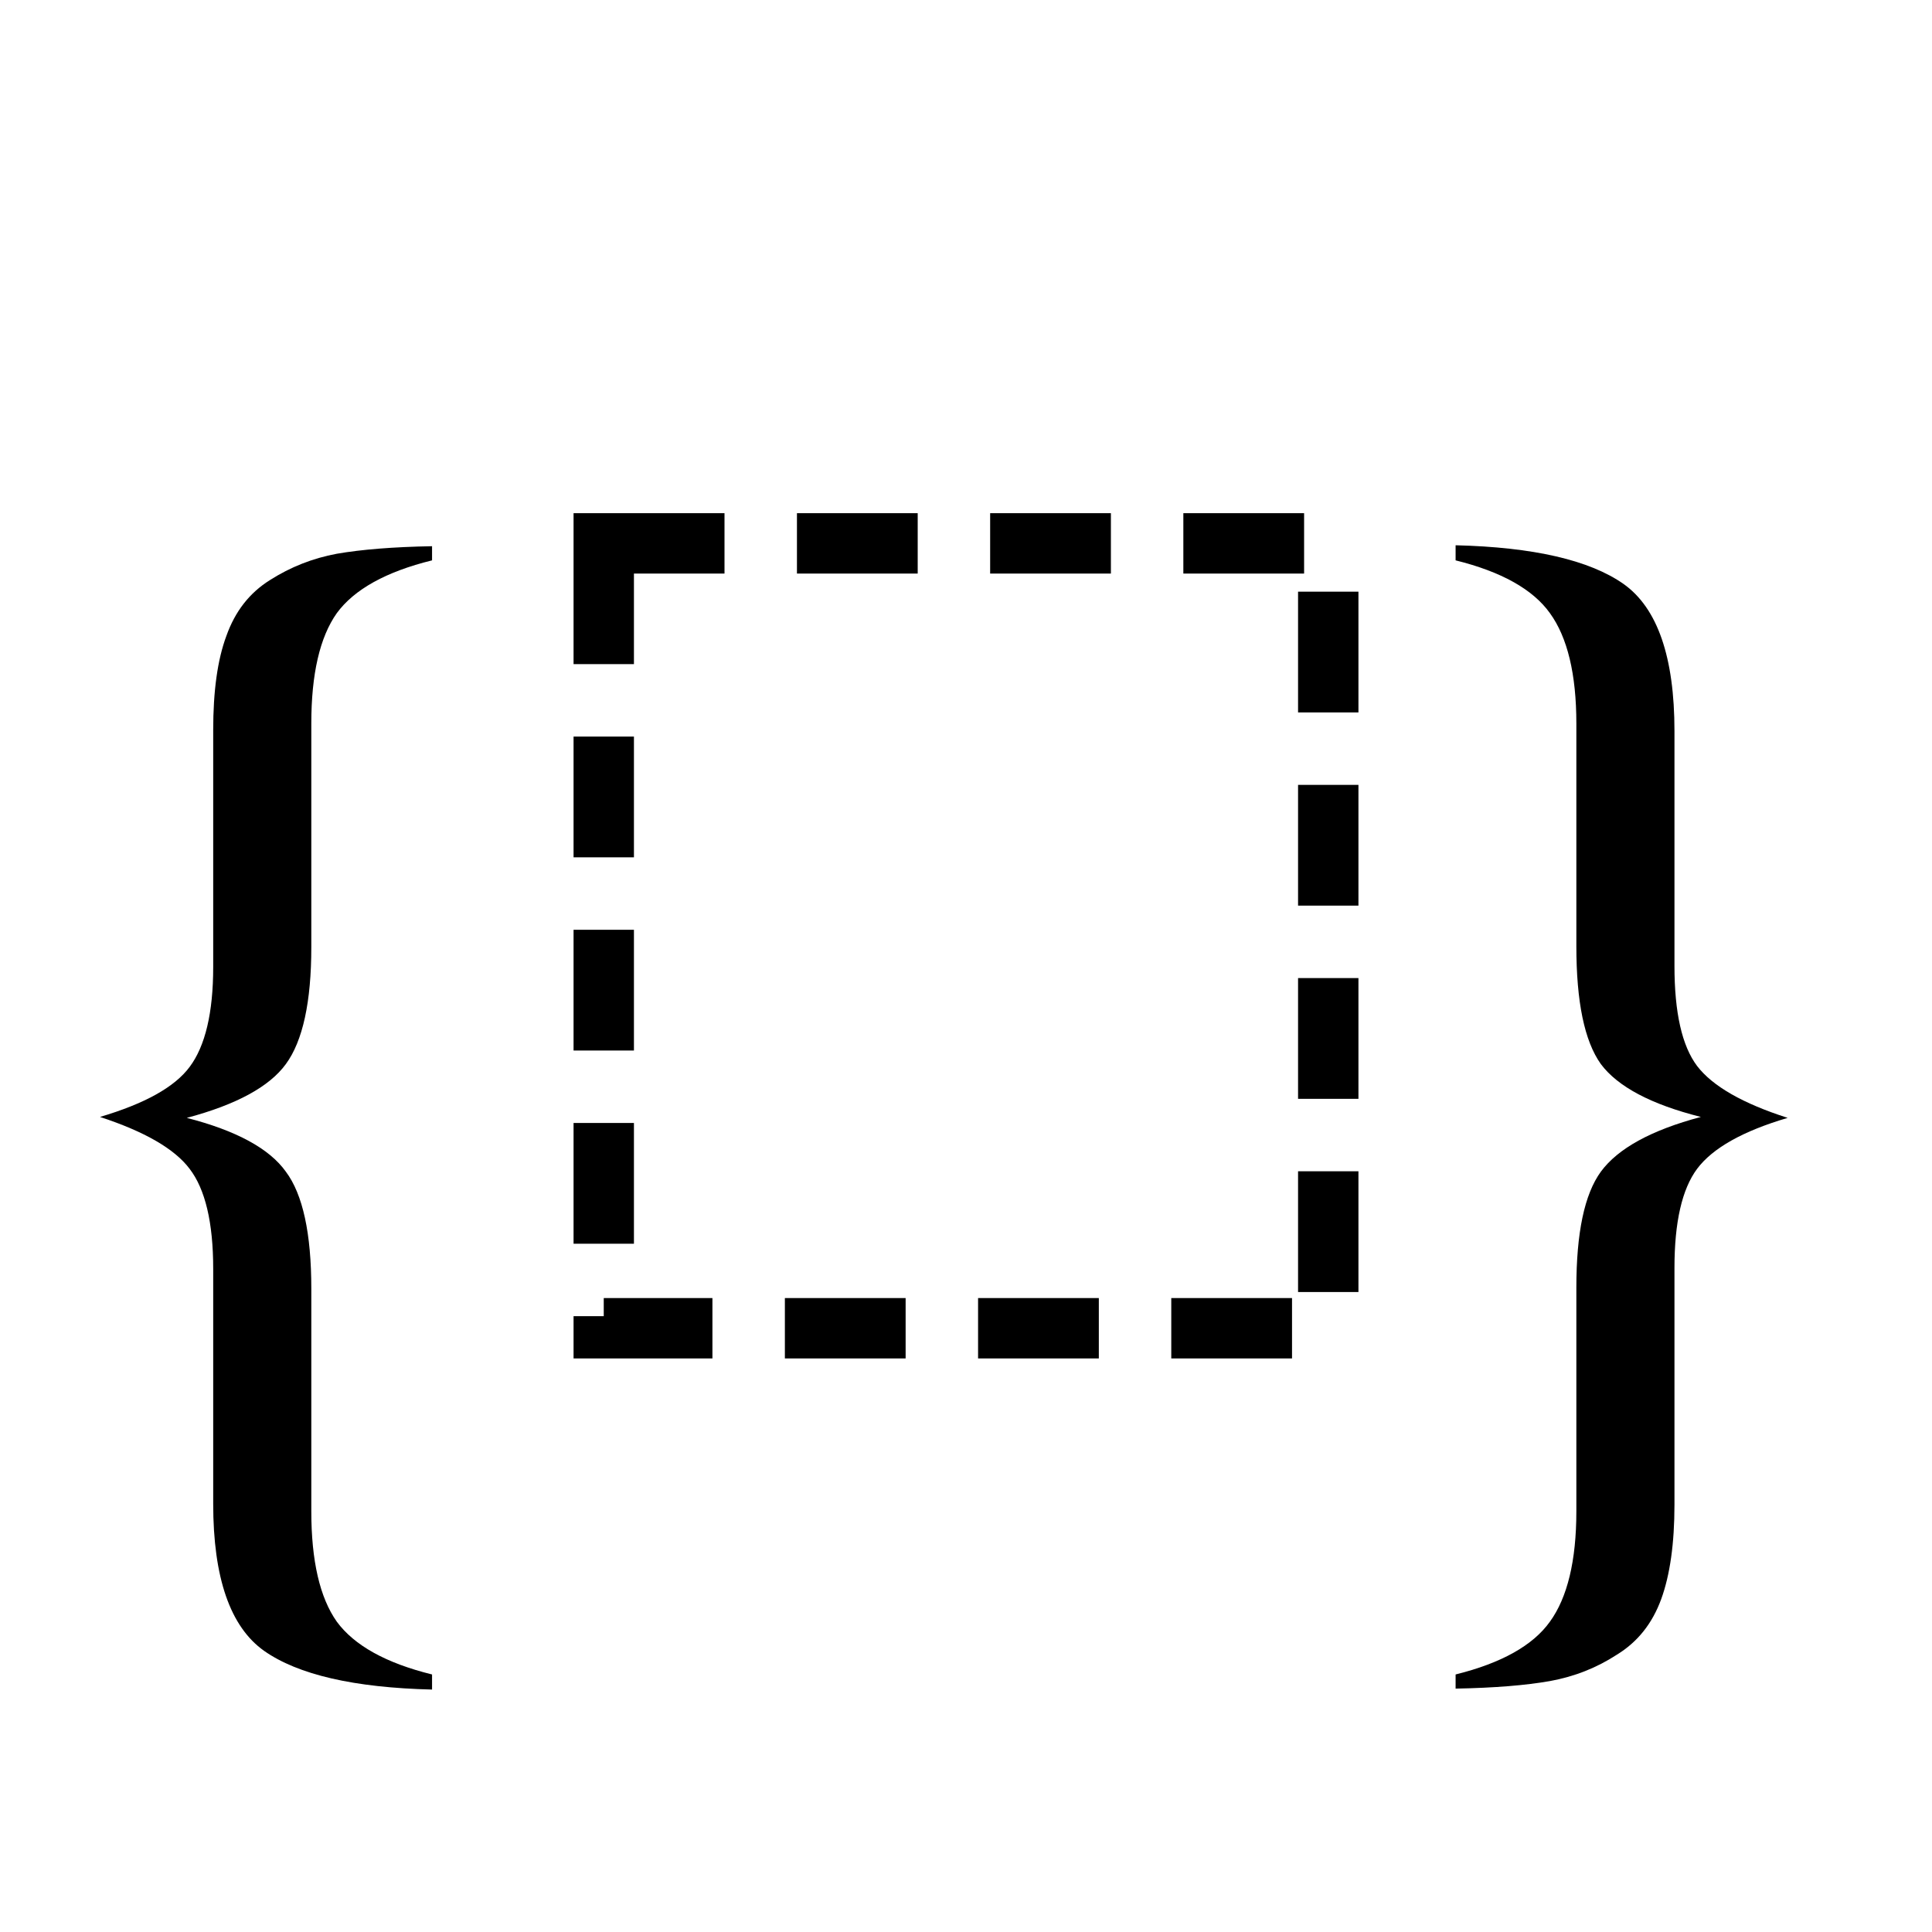
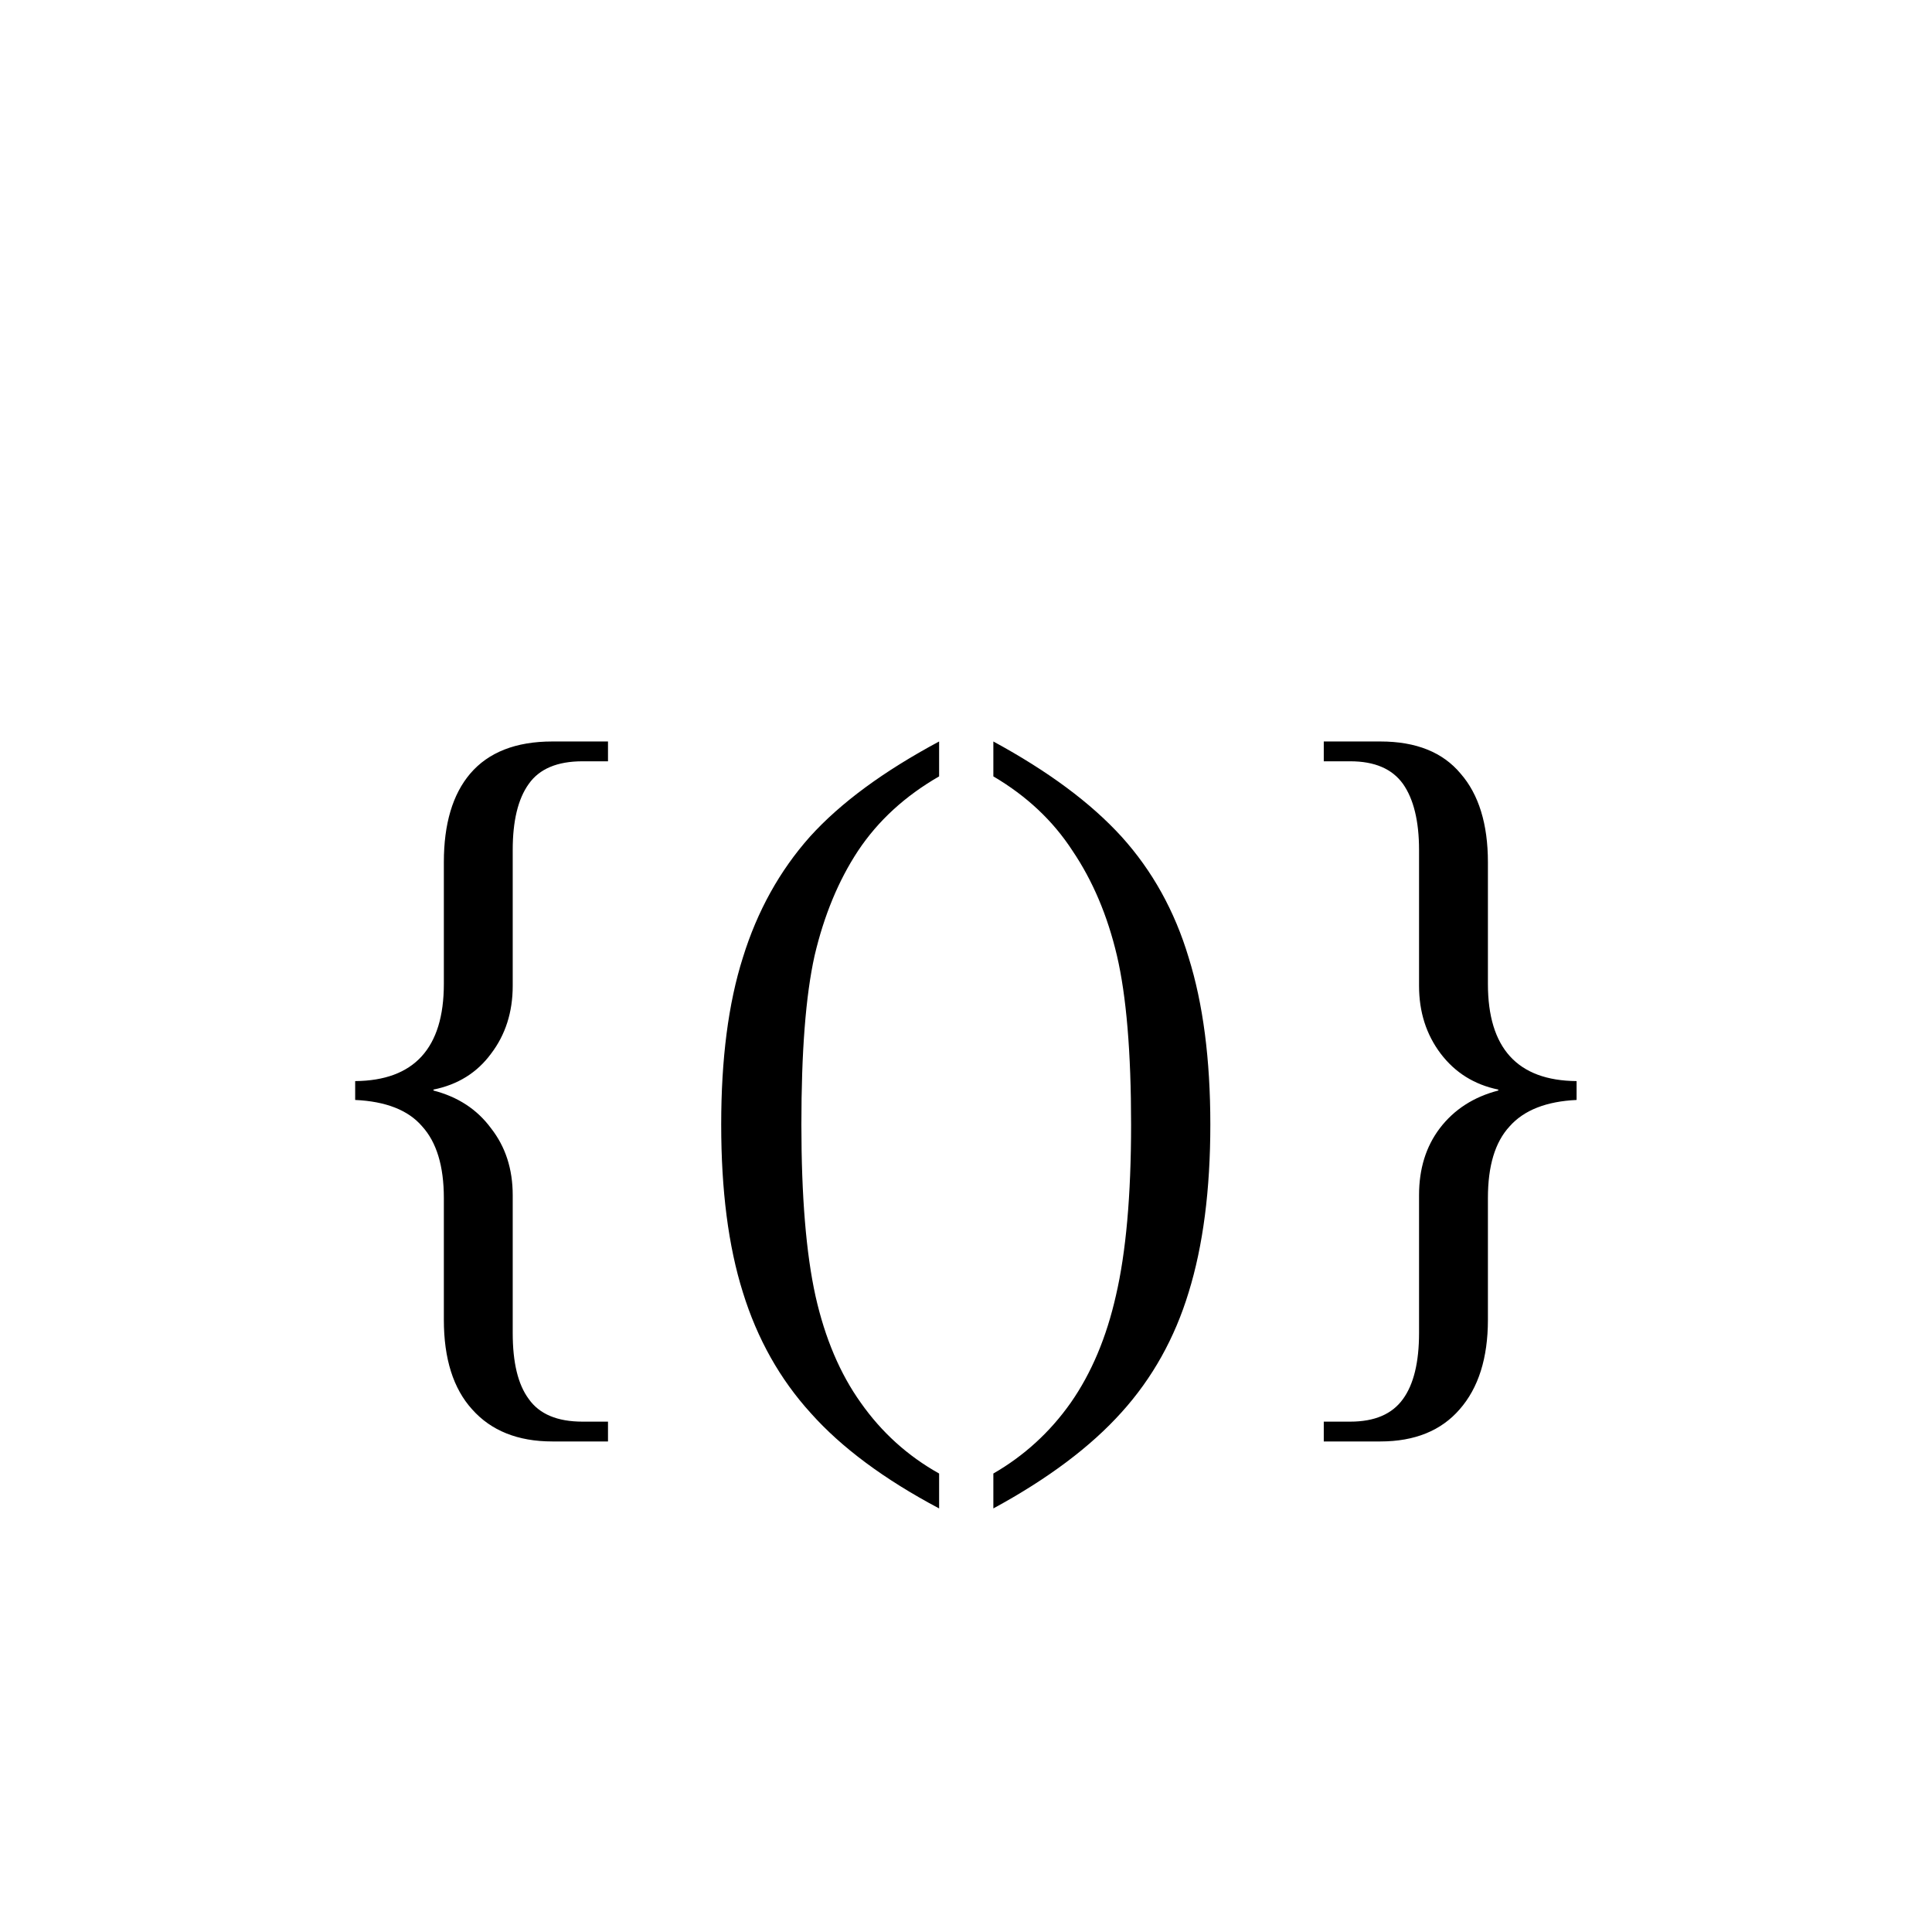
<svg xmlns="http://www.w3.org/2000/svg" viewBox="0 0 32 32">
-   <text x="1" y="24" font-size="22" fill="currentColor" font-family="Cambria Math, Cambria, serif">{</text>
-   <rect x="10" y="9" width="12" height="13" fill="none" stroke="currentColor" stroke-width="1" stroke-dasharray="2 1.2" />
-   <text x="23" y="24" font-size="22" fill="currentColor" font-family="Cambria Math, Cambria, serif">}</text>
+   <text x="16" y="22" font-size="14" font-family="Cambria Math, Cambria, Times New Roman, serif" text-anchor="middle" fill="currentColor">{()}</text>
</svg>
